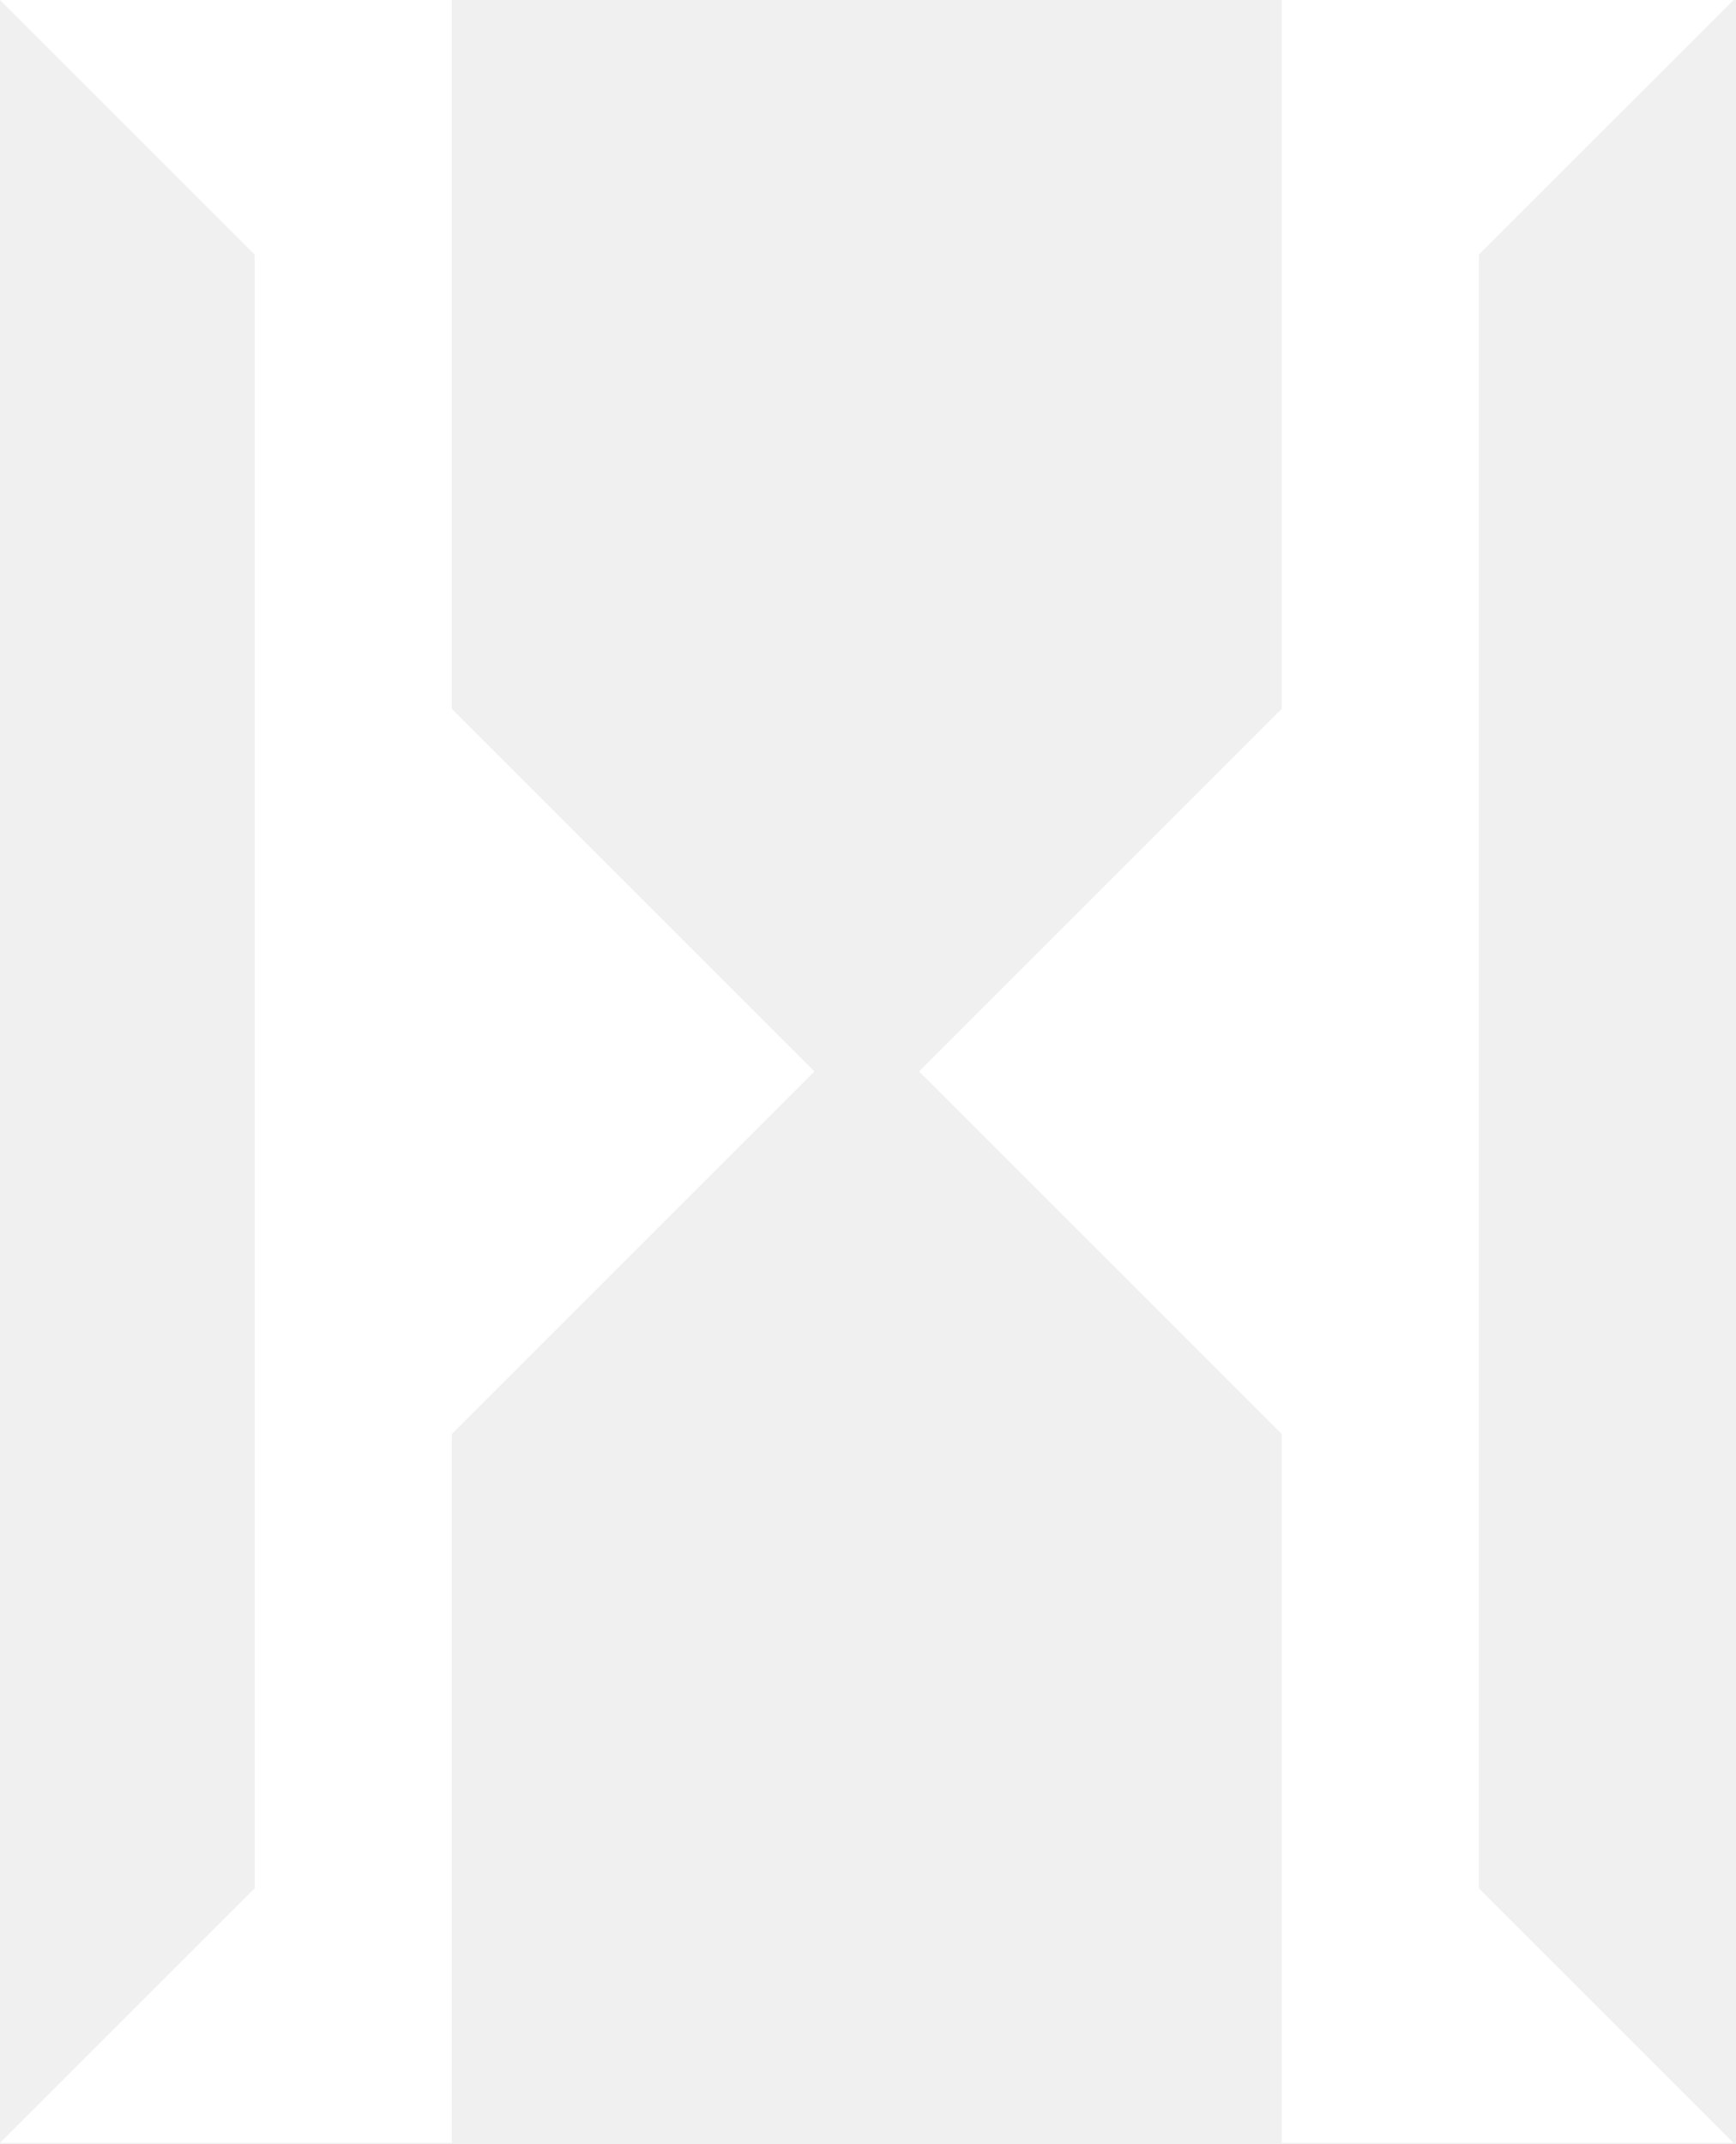
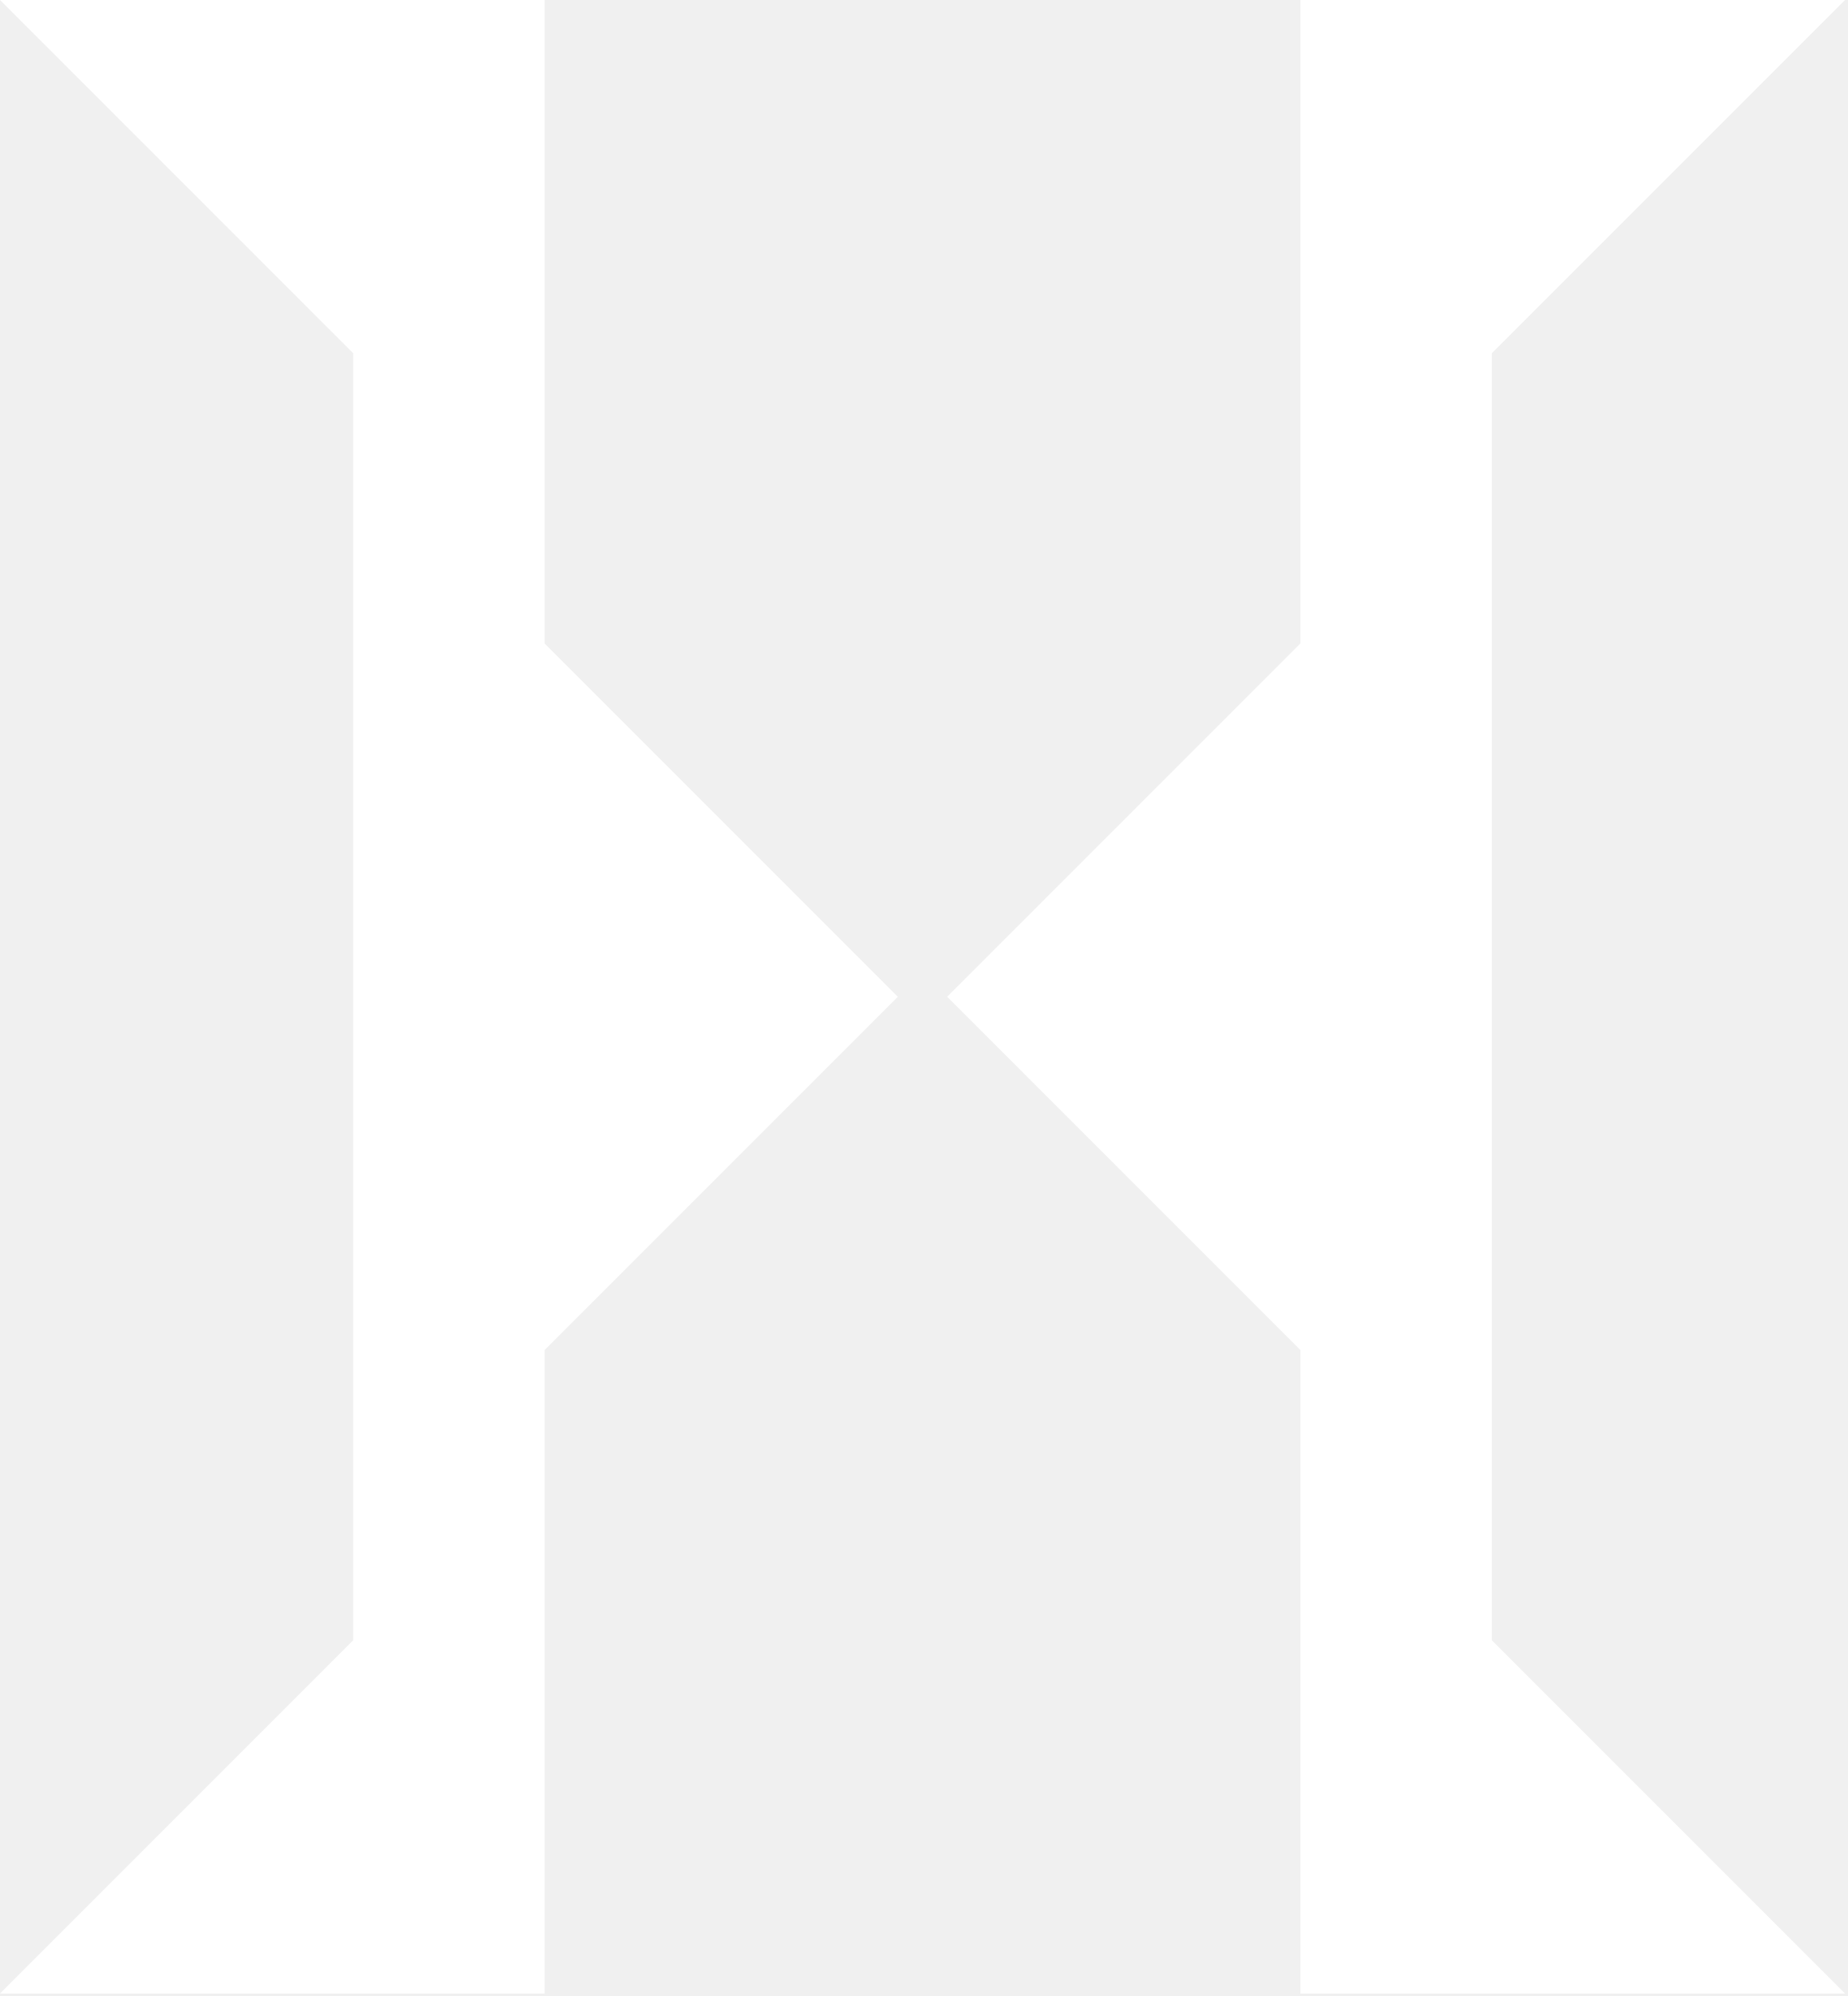
- <svg xmlns="http://www.w3.org/2000/svg" width="561px" height="693px" viewBox="0 0 561 693" version="1.1">
+ <svg xmlns="http://www.w3.org/2000/svg" width="623px" height="673px" viewBox="0 0 623 673" version="1.1">
  <g id="Symbols" stroke="none" stroke-width="1" fill="none" fill-rule="evenodd">
-     <g id="App-Icon-Square" transform="translate(-232, -166)" fill="#FFFFFF">
-       <g id="Group-3" transform="translate(232, 166)">
-         <polygon id="Fill-2" points="414.222 0 414.222 229.121 297.023 346.32 414.222 463.52 414.222 692.641 477.948 692.641 560.241 692.641 477.948 610.349 477.948 82.292 560.241 0" />
-         <polygon id="Fill-1" points="0 0 82.292 82.292 82.292 610.349 0 692.641 82.292 692.641 146.019 692.641 146.019 463.52 263.219 346.32 146.019 229.121 146.019 0" />
+     <g id="App-Icon-Square" transform="translate(-201, -176)" fill="#FFFFFF">
+       <g id="Group-3" transform="translate(201, 176)">
+         <polygon id="Fill-1" points="0 0 119.11 119.11 119.11 553.063 0 672.173 119.11 672.173 183.661 672.173 183.661 455.197 302.771 336.087 183.661 216.977 183.661 0" />
+         <polygon id="Fill-2" points="438.525 0 438.525 216.977 319.415 336.087 438.525 455.197 438.525 672.173 503.077 672.173 622.187 672.173 503.077 553.063 503.077 119.11 622.187 0" />
      </g>
    </g>
  </g>
</svg>
